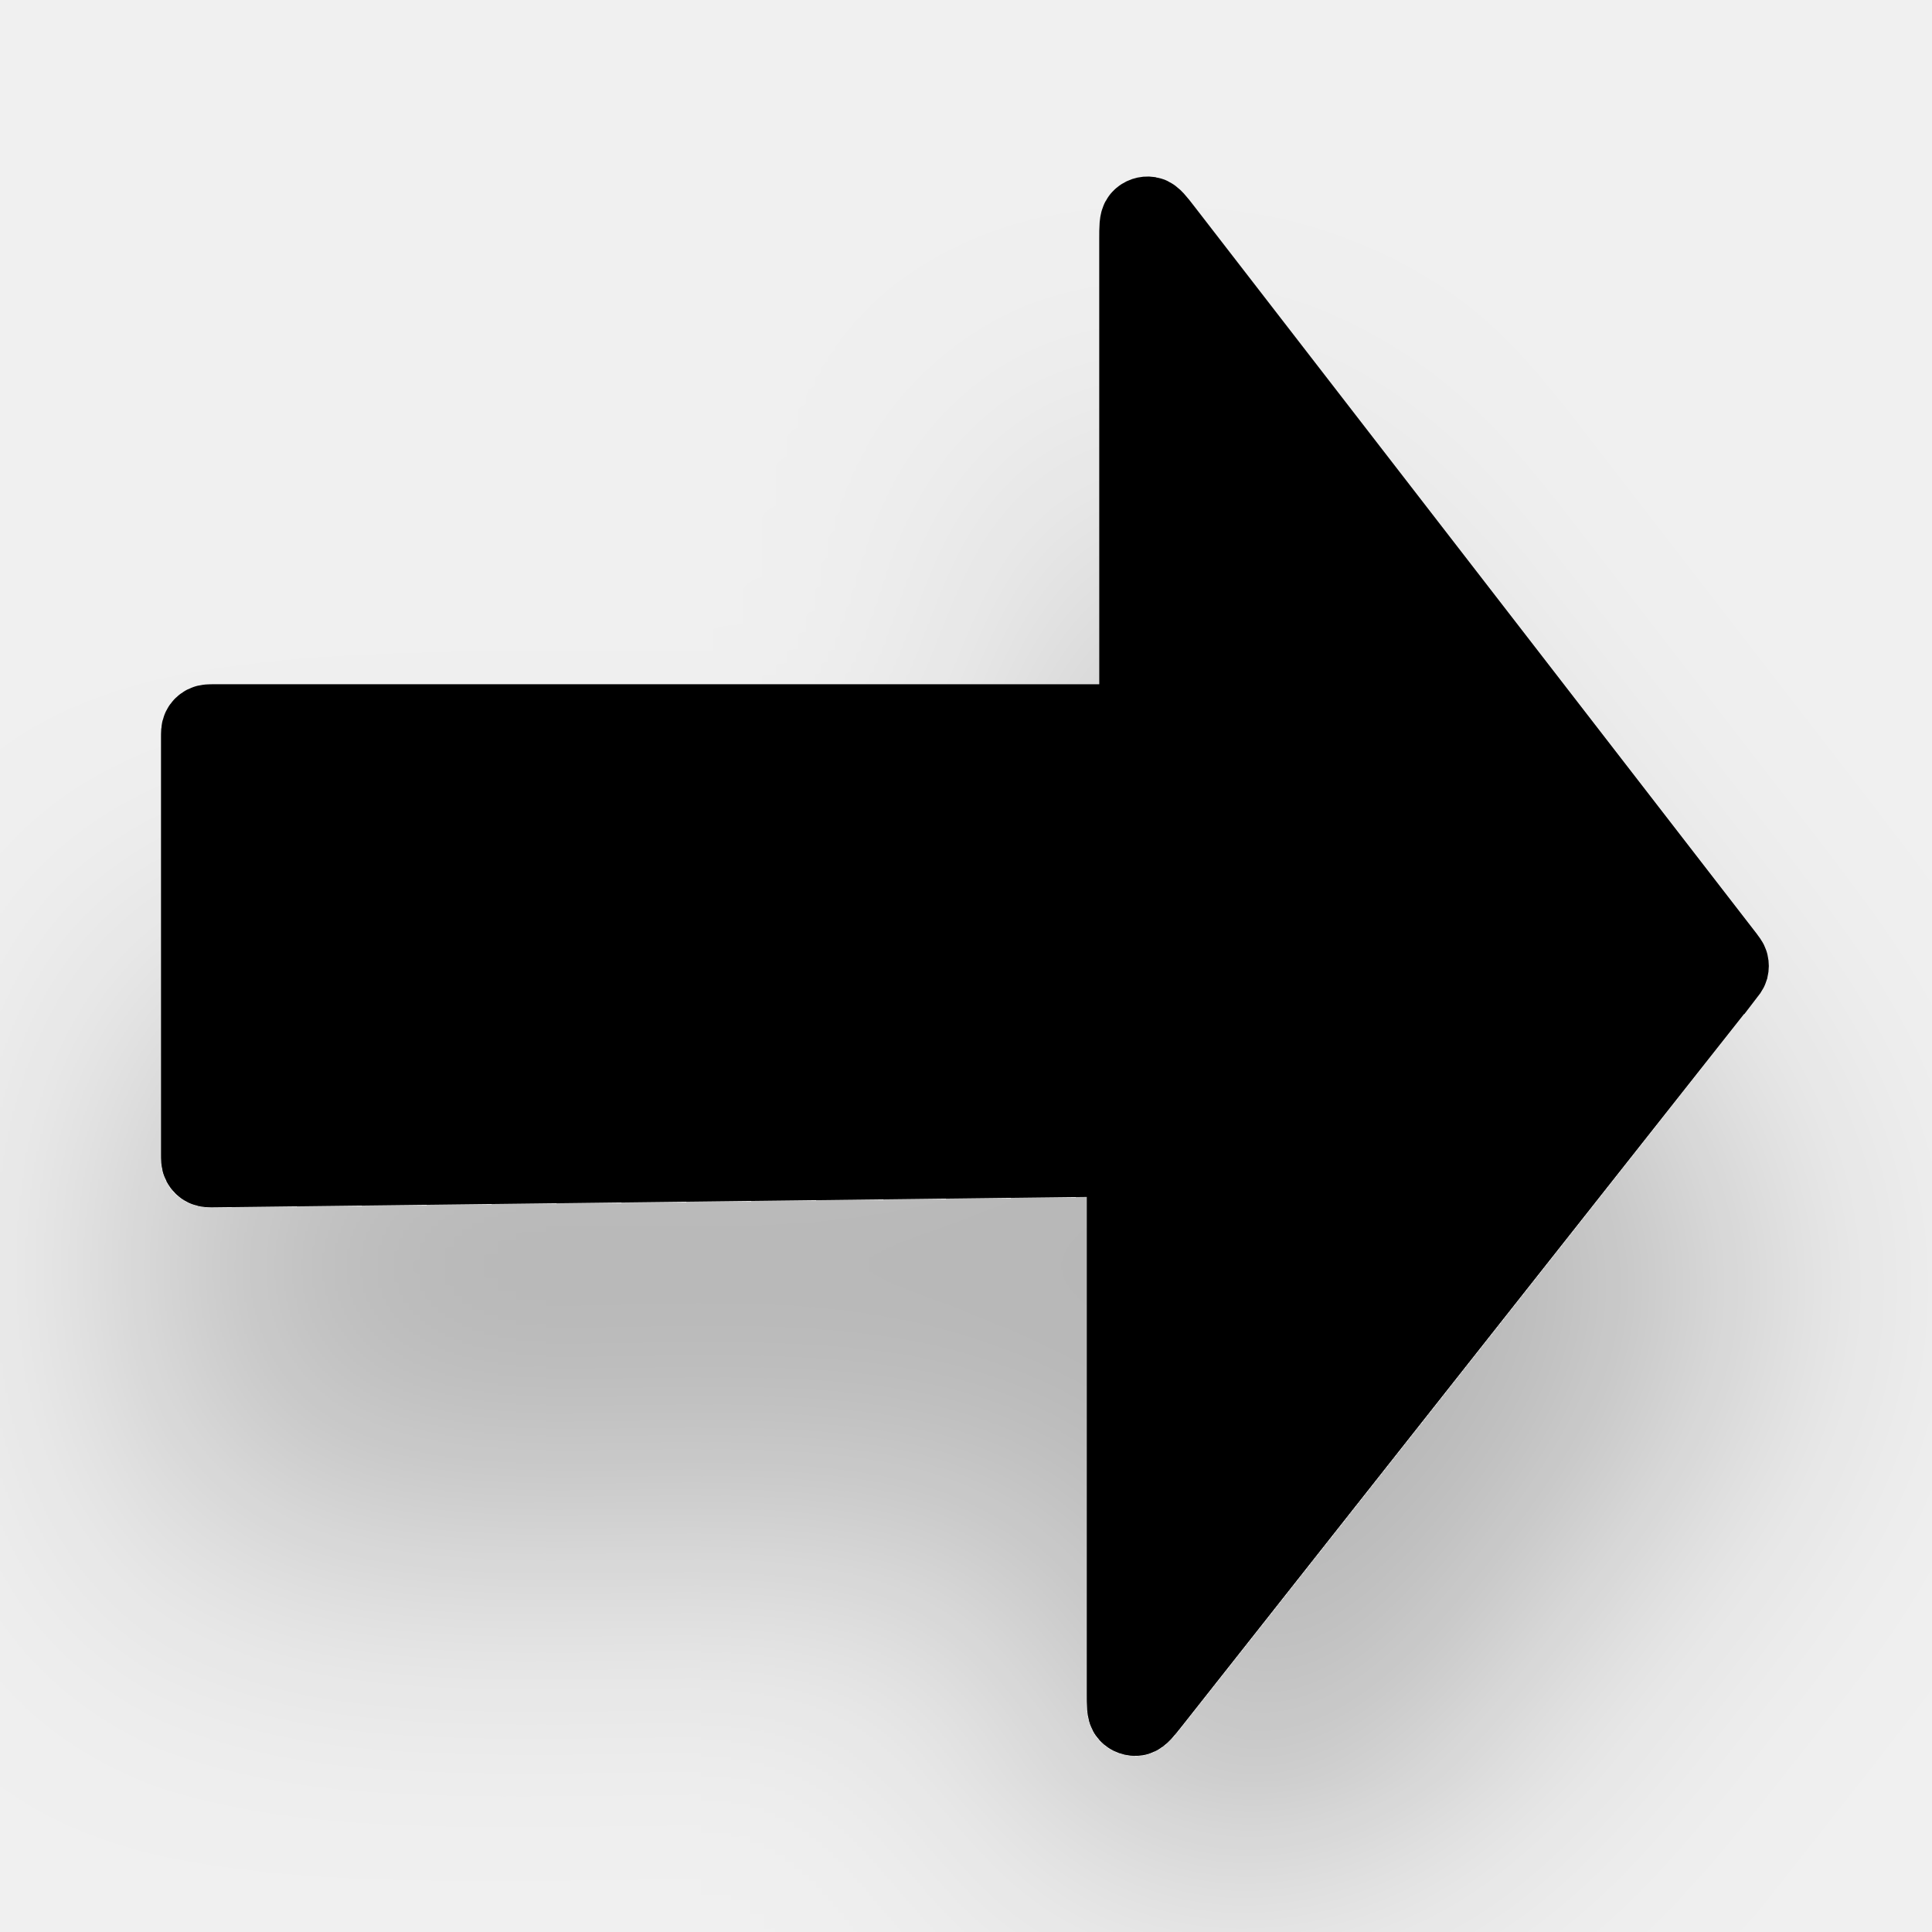
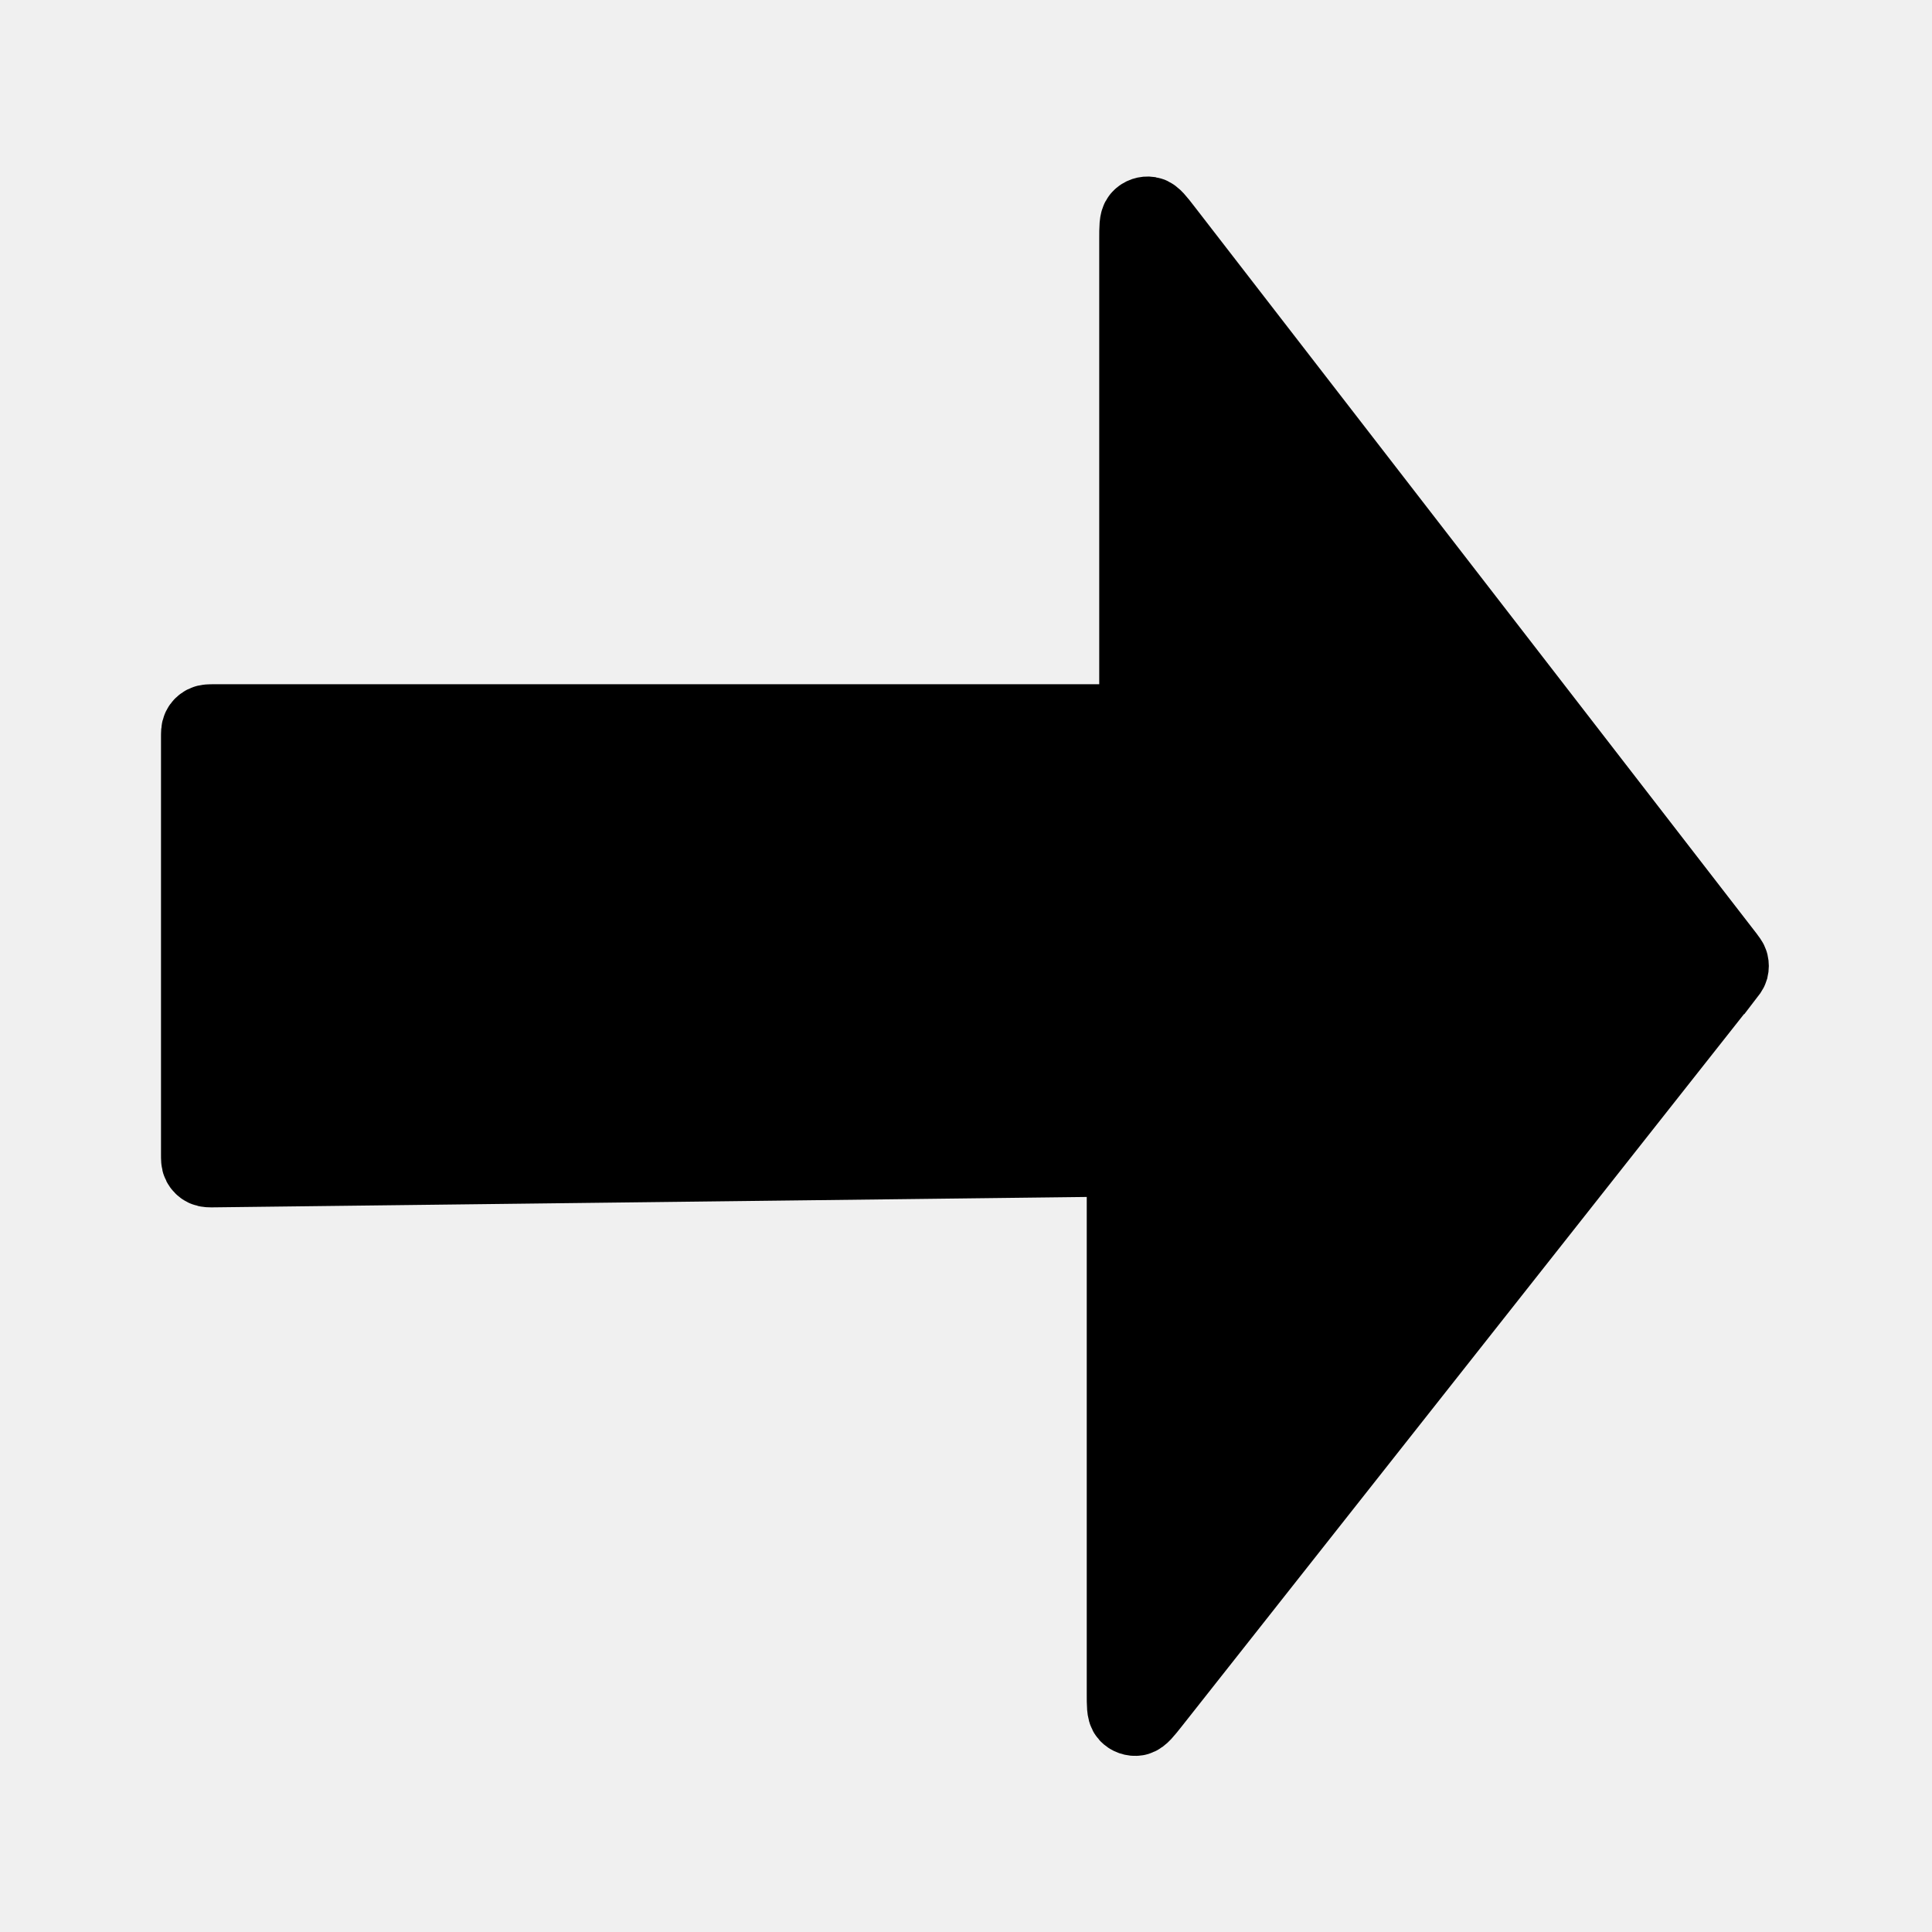
<svg xmlns="http://www.w3.org/2000/svg" width="24" height="24" viewBox="0 0 24 24" fill="none">
-   <g clip-path="url(#clip0_9_58)">
-     <g filter="url(#filter0_d_9_58)">
-       <path d="M21.424 11.901L14.442 2.871L14.442 2.871C14.354 2.757 14.31 2.701 14.272 2.694C14.239 2.689 14.205 2.7 14.182 2.725C14.155 2.754 14.155 2.825 14.155 2.969V8.84C14.155 8.896 14.155 8.924 14.144 8.945C14.135 8.964 14.12 8.98 14.101 8.989C14.079 9 14.051 9 13.995 9H2.66C2.604 9 2.576 9 2.555 9.011C2.536 9.021 2.52 9.036 2.511 9.055C2.5 9.076 2.5 9.104 2.5 9.16V14.338C2.5 14.395 2.5 14.423 2.511 14.444C2.521 14.463 2.536 14.479 2.555 14.488C2.577 14.499 2.605 14.499 2.662 14.498L13.838 14.365C13.895 14.364 13.923 14.364 13.945 14.375C13.964 14.384 13.979 14.4 13.989 14.419C14 14.44 14 14.469 14 14.525V21.039C14 21.18 14 21.251 14.026 21.279C14.049 21.304 14.083 21.316 14.116 21.311C14.154 21.304 14.198 21.249 14.286 21.138L21.422 12.098L21.423 12.098C21.45 12.063 21.464 12.046 21.47 12.026C21.474 12.009 21.474 11.991 21.47 11.974C21.465 11.954 21.451 11.937 21.424 11.901Z" fill="black" />
-       <path d="M21.424 11.901L14.442 2.871L14.442 2.871C14.354 2.757 14.31 2.701 14.272 2.694C14.239 2.689 14.205 2.7 14.182 2.725C14.155 2.754 14.155 2.825 14.155 2.969V8.84C14.155 8.896 14.155 8.924 14.144 8.945C14.135 8.964 14.12 8.98 14.101 8.989C14.079 9 14.051 9 13.995 9H2.66C2.604 9 2.576 9 2.555 9.011C2.536 9.021 2.52 9.036 2.511 9.055C2.5 9.076 2.5 9.104 2.5 9.16V14.338C2.5 14.395 2.5 14.423 2.511 14.444C2.521 14.463 2.536 14.479 2.555 14.488C2.577 14.499 2.605 14.499 2.662 14.498L13.838 14.365C13.895 14.364 13.923 14.364 13.945 14.375C13.964 14.384 13.979 14.4 13.989 14.419C14 14.44 14 14.469 14 14.525V21.039C14 21.18 14 21.251 14.026 21.279C14.049 21.304 14.083 21.316 14.116 21.311C14.154 21.304 14.198 21.249 14.286 21.138L21.422 12.098L21.423 12.098C21.45 12.063 21.464 12.046 21.47 12.026C21.474 12.009 21.474 11.991 21.47 11.974C21.465 11.954 21.451 11.937 21.424 11.901Z" stroke="black" stroke-linecap="round" />
-     </g>
-   </g>
-   <defs>
-     <filter id="filter0_d_9_58" x="-2" y="2.193" width="27.973" height="27.619" filterUnits="userSpaceOnUse" color-interpolation-filters="sRGB">
-       <feFlood flood-opacity="0" result="BackgroundImageFix" />
-       <feColorMatrix in="SourceAlpha" type="matrix" values="0 0 0 0 0 0 0 0 0 0 0 0 0 0 0 0 0 0 127 0" result="hardAlpha" />
-       <feOffset dy="4" />
-       <feGaussianBlur stdDeviation="2" />
-       <feComposite in2="hardAlpha" operator="out" />
-       <feColorMatrix type="matrix" values="0 0 0 0 0 0 0 0 0 0 0 0 0 0 0 0 0 0 0.25 0" />
-       <feBlend mode="normal" in2="BackgroundImageFix" result="effect1_dropShadow_9_58" />
-       <feBlend mode="normal" in="SourceGraphic" in2="effect1_dropShadow_9_58" result="shape" />
-     </filter>
-     <clipPath id="clip0_9_58">
-       <rect width="24" height="24" fill="white" />
-     </clipPath>
-   </defs>
+   <path d="M21.424 11.901L14.442 2.871L14.442 2.871C14.354 2.757 14.31 2.701 14.272 2.694C14.239 2.689 14.205 2.7 14.182 2.725C14.155 2.754 14.155 2.825 14.155 2.969V8.84C14.155 8.896 14.155 8.924 14.144 8.945C14.135 8.964 14.12 8.98 14.101 8.989C14.079 9 14.051 9 13.995 9H2.66C2.604 9 2.576 9 2.555 9.011C2.536 9.021 2.52 9.036 2.511 9.055C2.5 9.076 2.5 9.104 2.5 9.16V14.338C2.5 14.395 2.5 14.423 2.511 14.444C2.521 14.463 2.536 14.479 2.555 14.488C2.577 14.499 2.605 14.499 2.662 14.498L13.838 14.365C13.895 14.364 13.923 14.364 13.945 14.375C13.964 14.384 13.979 14.4 13.989 14.419C14 14.44 14 14.469 14 14.525V21.039C14 21.18 14 21.251 14.026 21.279C14.049 21.304 14.083 21.316 14.116 21.311C14.154 21.304 14.198 21.249 14.286 21.138L21.422 12.098L21.423 12.098C21.45 12.063 21.464 12.046 21.47 12.026C21.474 12.009 21.474 11.991 21.47 11.974C21.465 11.954 21.451 11.937 21.424 11.901Z" fill="black" />
+   <path d="M21.424 11.901L14.442 2.871L14.442 2.871C14.354 2.757 14.31 2.701 14.272 2.694C14.239 2.689 14.205 2.7 14.182 2.725C14.155 2.754 14.155 2.825 14.155 2.969V8.84C14.155 8.896 14.155 8.924 14.144 8.945C14.135 8.964 14.12 8.98 14.101 8.989C14.079 9 14.051 9 13.995 9H2.66C2.604 9 2.576 9 2.555 9.011C2.536 9.021 2.52 9.036 2.511 9.055C2.5 9.076 2.5 9.104 2.5 9.16V14.338C2.5 14.395 2.5 14.423 2.511 14.444C2.521 14.463 2.536 14.479 2.555 14.488C2.577 14.499 2.605 14.499 2.662 14.498L13.838 14.365C13.895 14.364 13.923 14.364 13.945 14.375C13.964 14.384 13.979 14.4 13.989 14.419C14 14.44 14 14.469 14 14.525V21.039C14 21.18 14 21.251 14.026 21.279C14.049 21.304 14.083 21.316 14.116 21.311C14.154 21.304 14.198 21.249 14.286 21.138L21.422 12.098L21.423 12.098C21.45 12.063 21.464 12.046 21.47 12.026C21.474 12.009 21.474 11.991 21.47 11.974C21.465 11.954 21.451 11.937 21.424 11.901Z" stroke="black" stroke-linecap="round" />
</svg>
